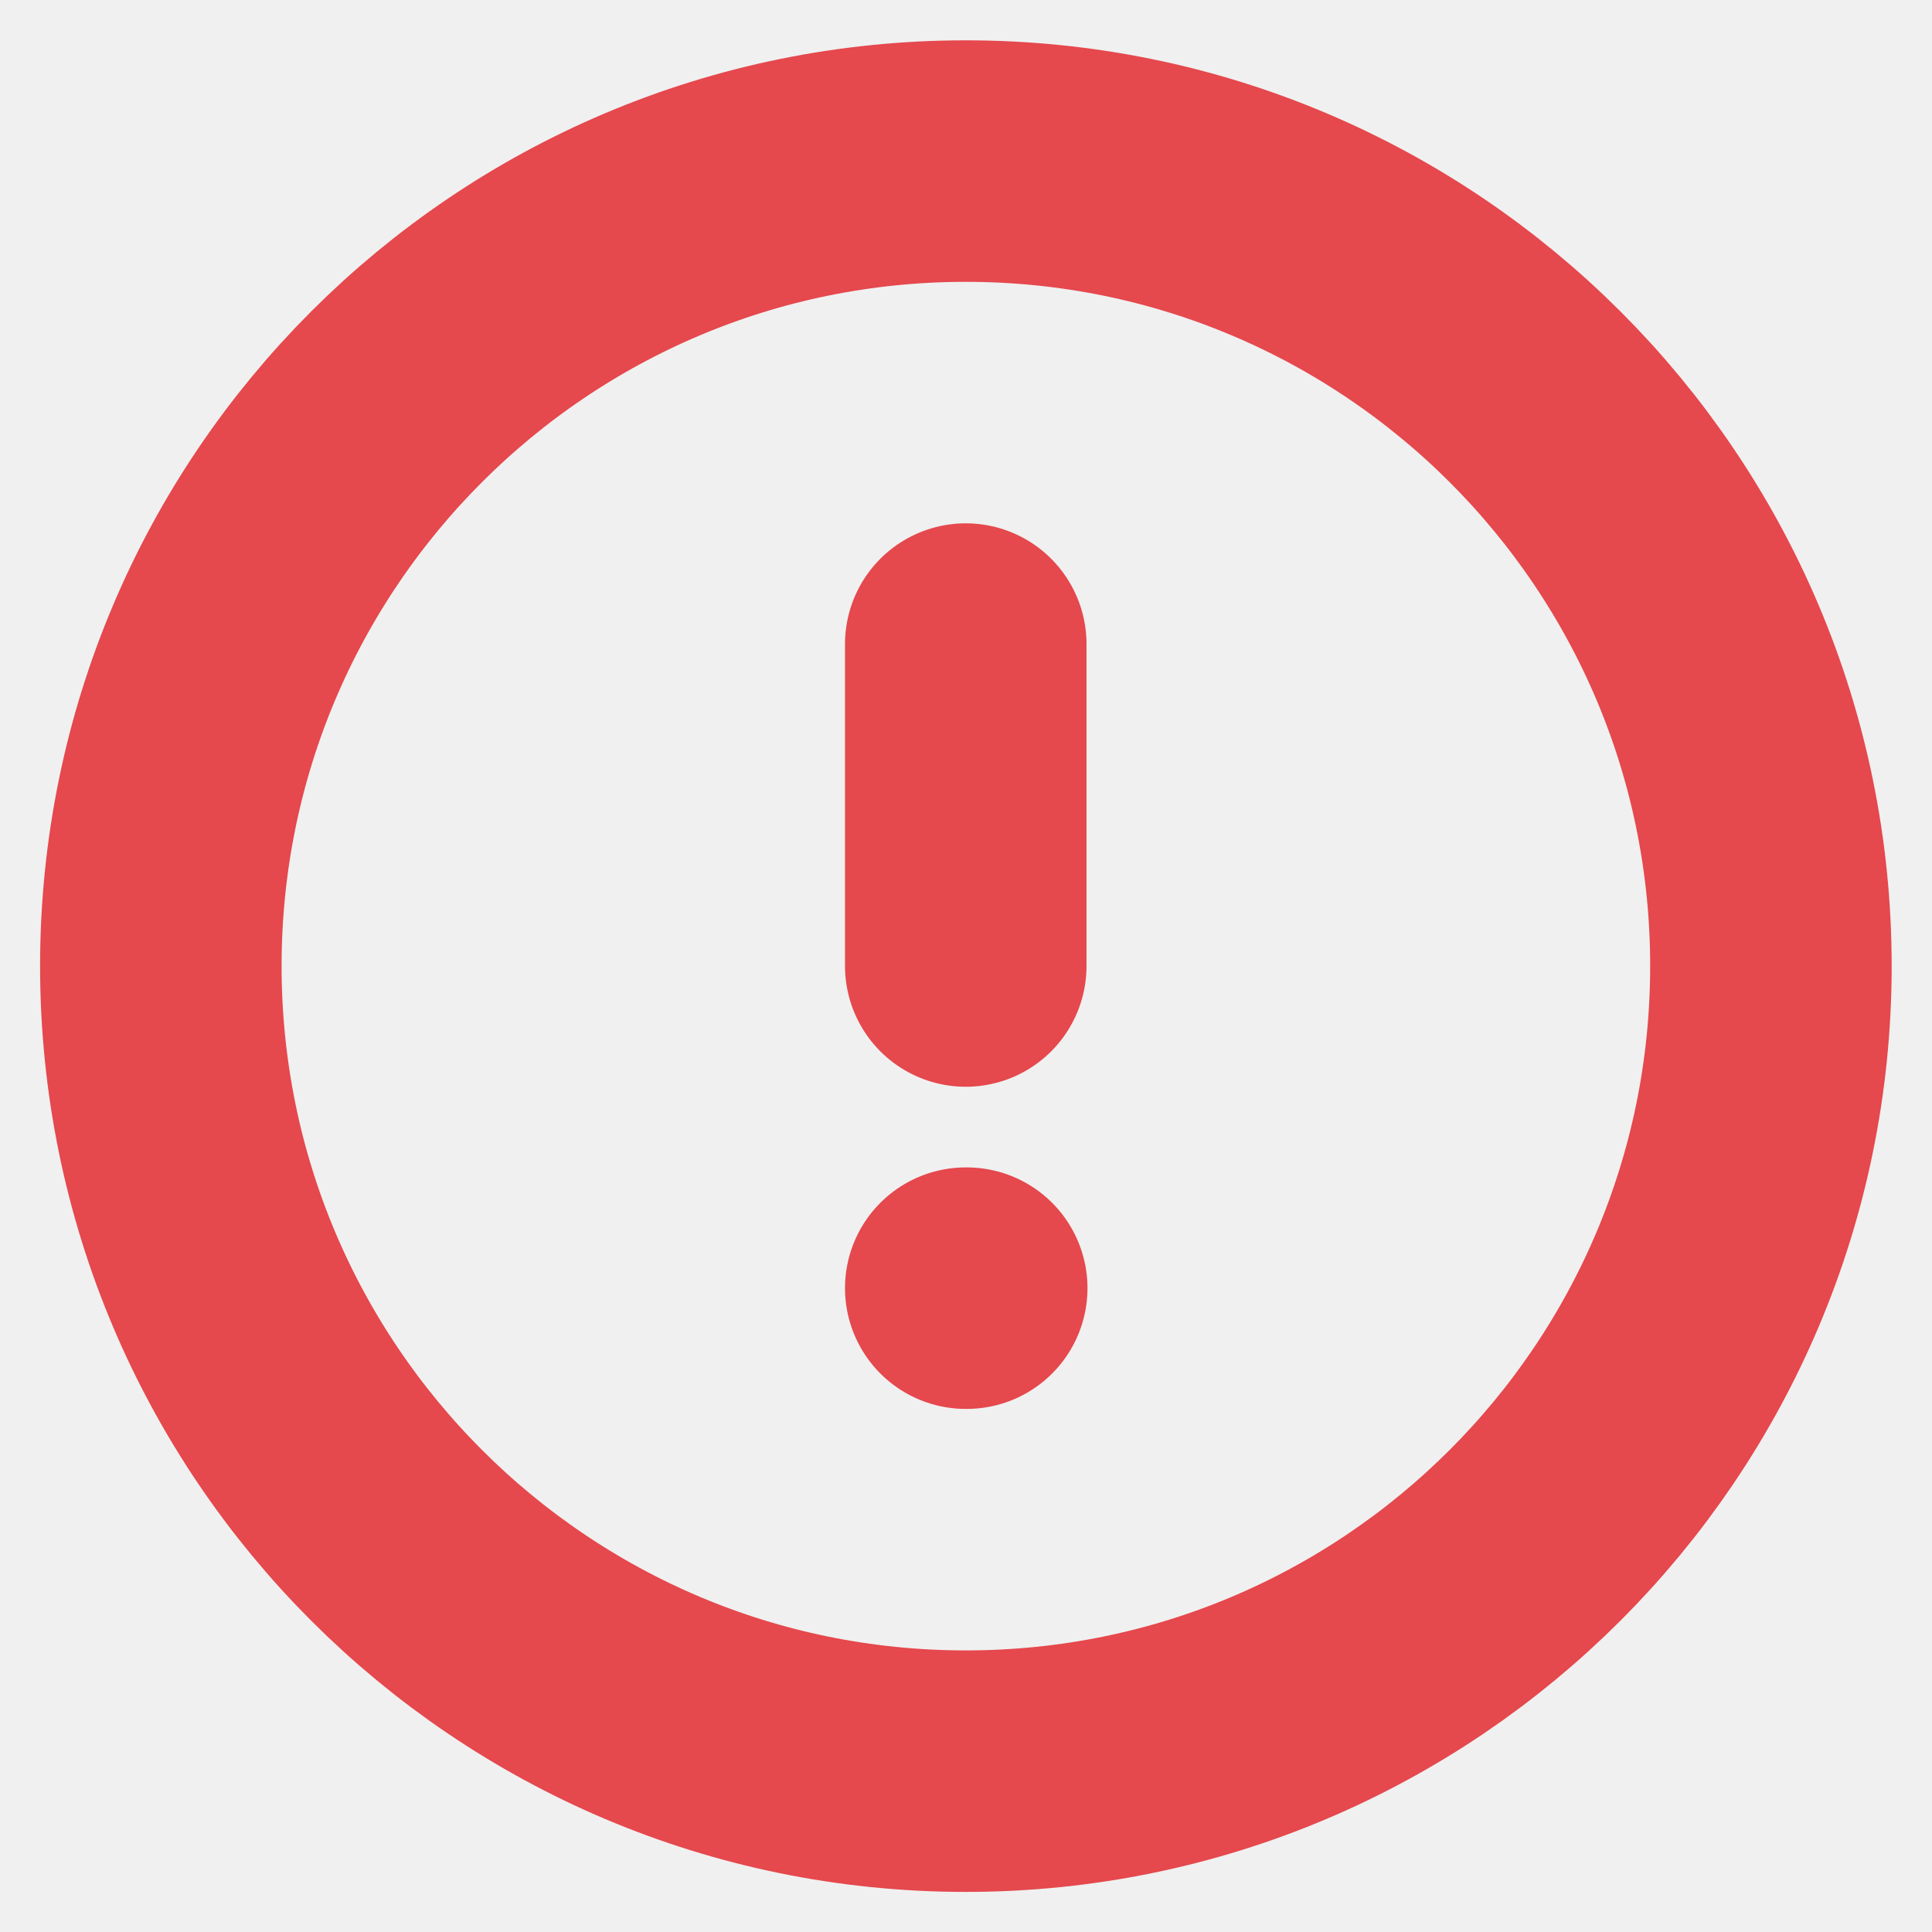
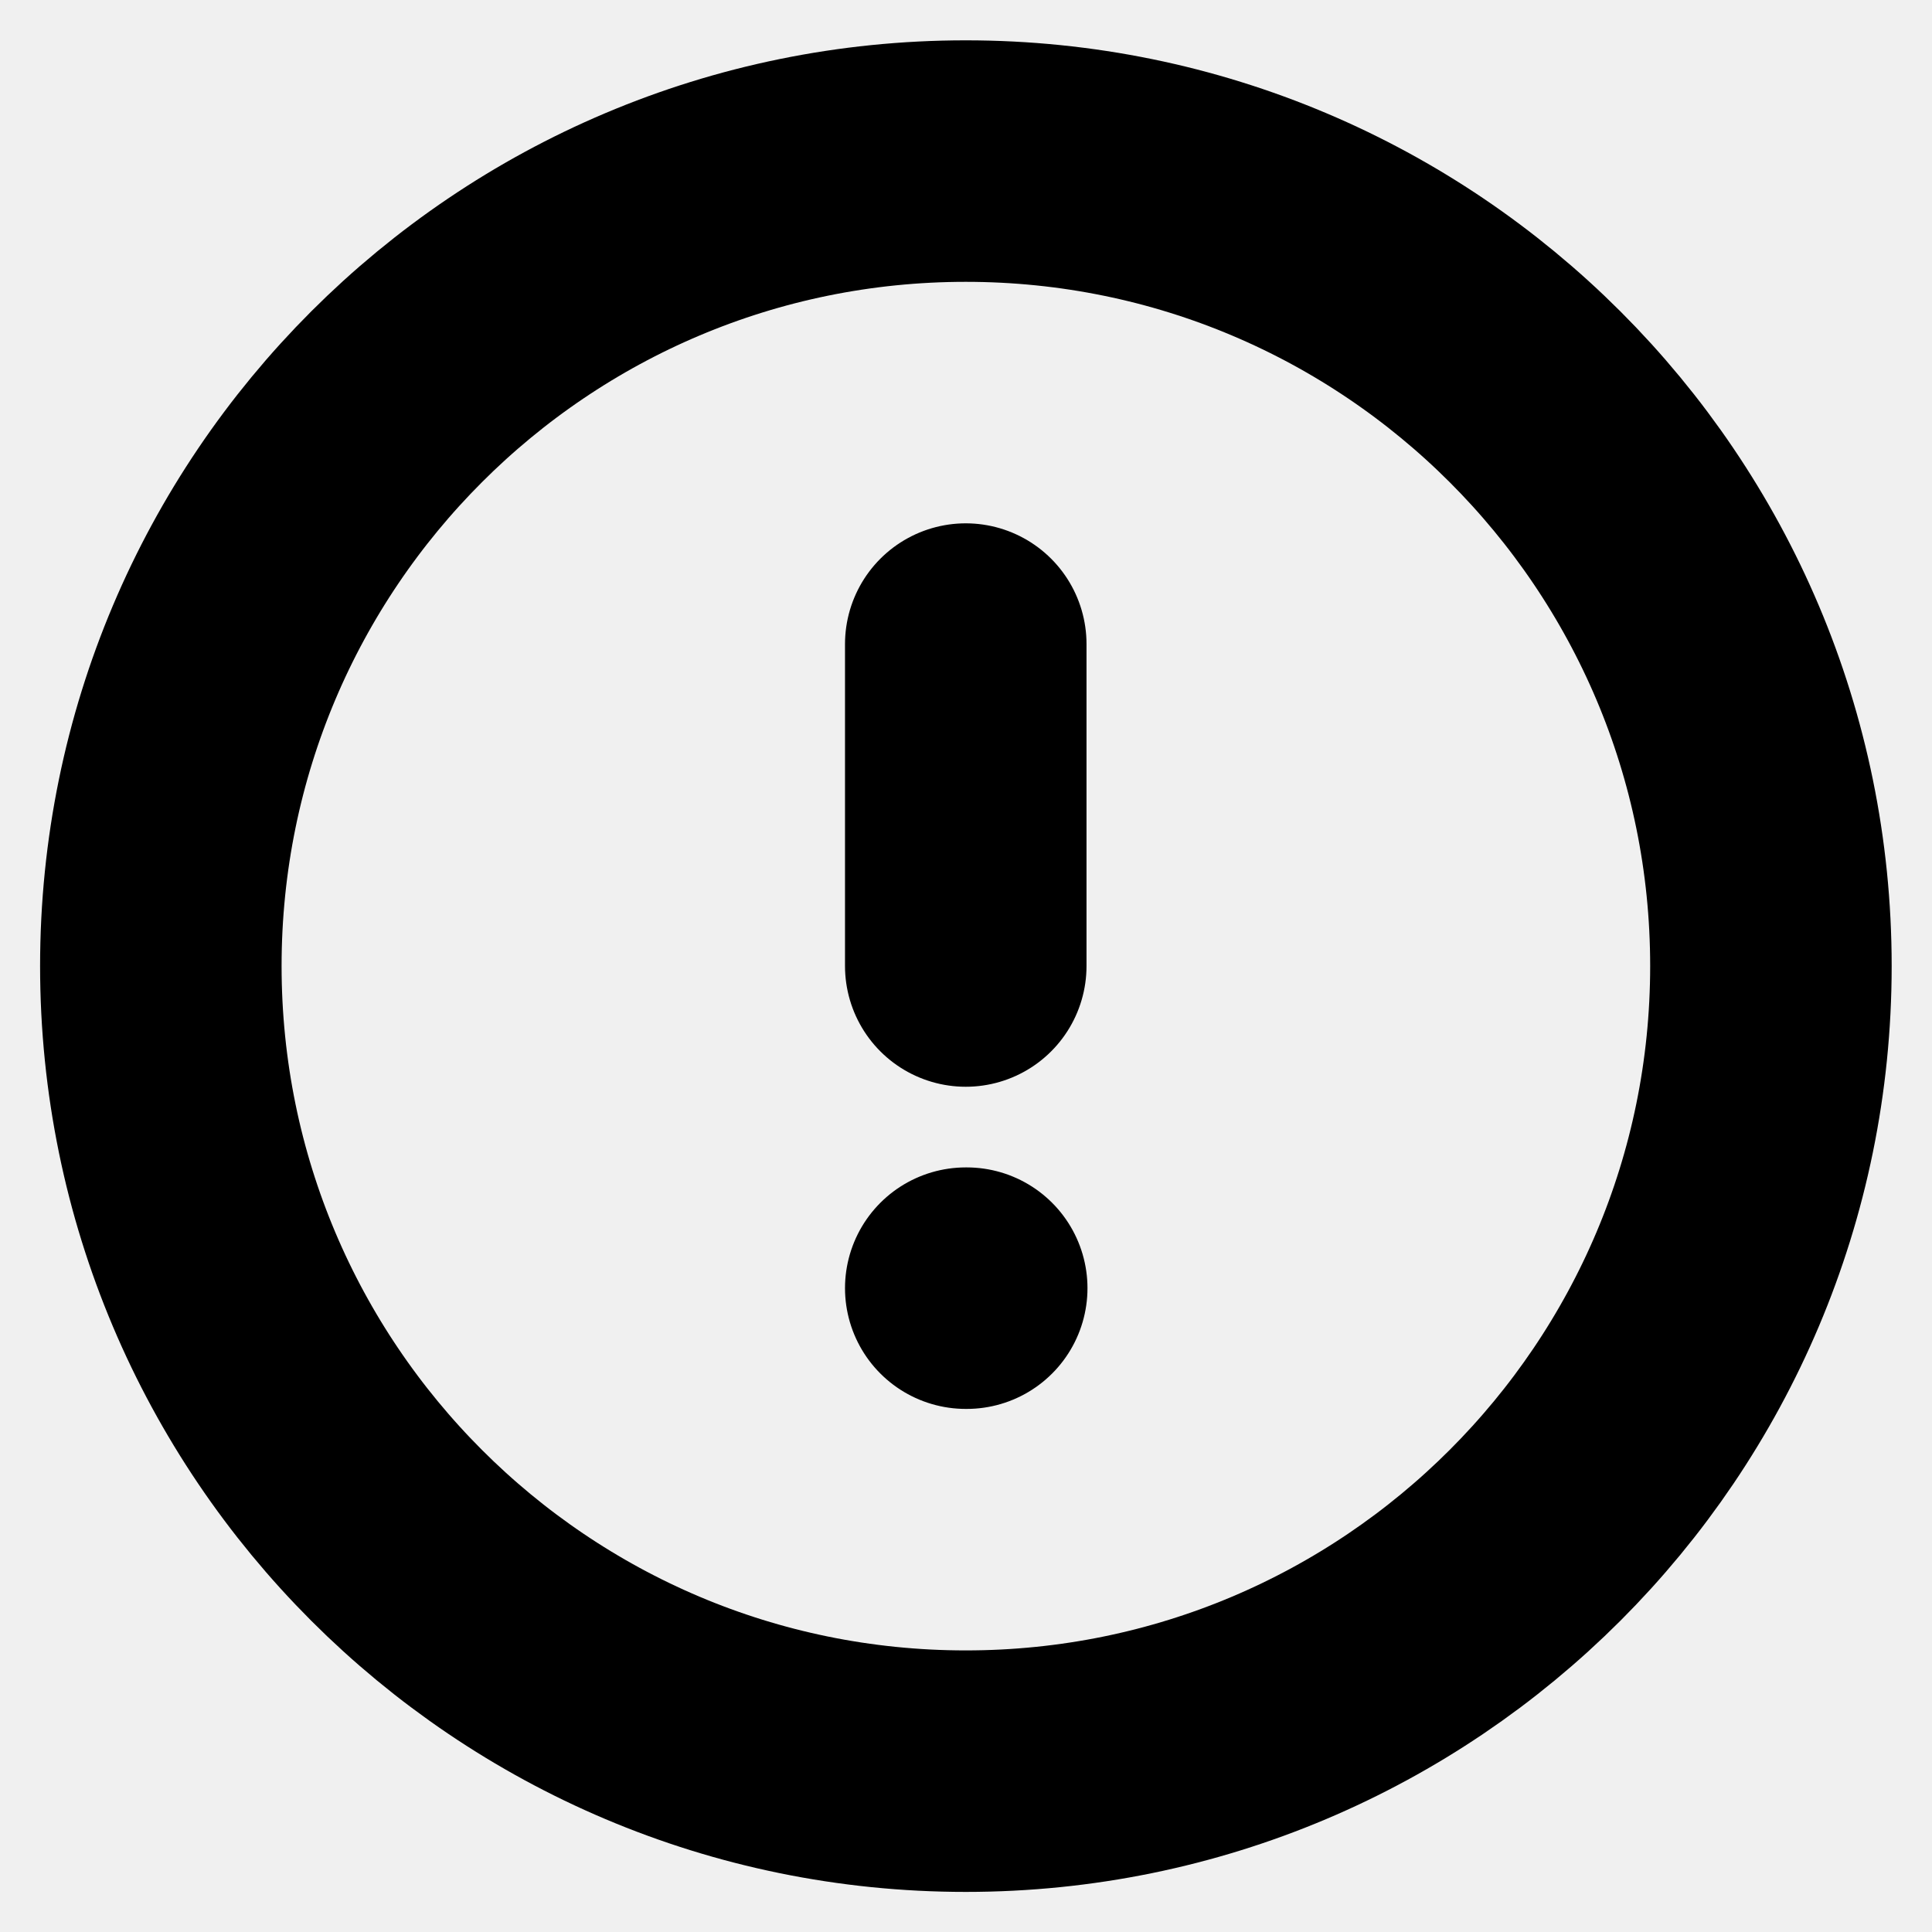
<svg xmlns="http://www.w3.org/2000/svg" width="8" height="8" viewBox="0 0 8 8" fill="none">
  <g id="Icon" clip-path="url(#clip0_2109_6460)">
-     <path id="Vector" d="M3.999 2.667V4M3.999 5.334H4.003M7.333 4C7.333 5.841 5.84 7.334 3.999 7.334C2.158 7.334 0.666 5.841 0.666 4C0.666 2.159 2.158 0.667 3.999 0.667C5.84 0.667 7.333 2.159 7.333 4Z" stroke="#E5484D" stroke-linecap="round" stroke-linejoin="round" />
+     <path id="Vector" d="M3.999 2.667V4M3.999 5.334H4.003M7.333 4C7.333 5.841 5.84 7.334 3.999 7.334C2.158 7.334 0.666 5.841 0.666 4C0.666 2.159 2.158 0.667 3.999 0.667C5.84 0.667 7.333 2.159 7.333 4Z" stroke="currentColor" stroke-linecap="round" stroke-linejoin="round" />
  </g>
  <defs>
    <clipPath id="clip0_2109_6460">
      <rect width="8" height="8" fill="white" />
    </clipPath>
  </defs>
</svg>
